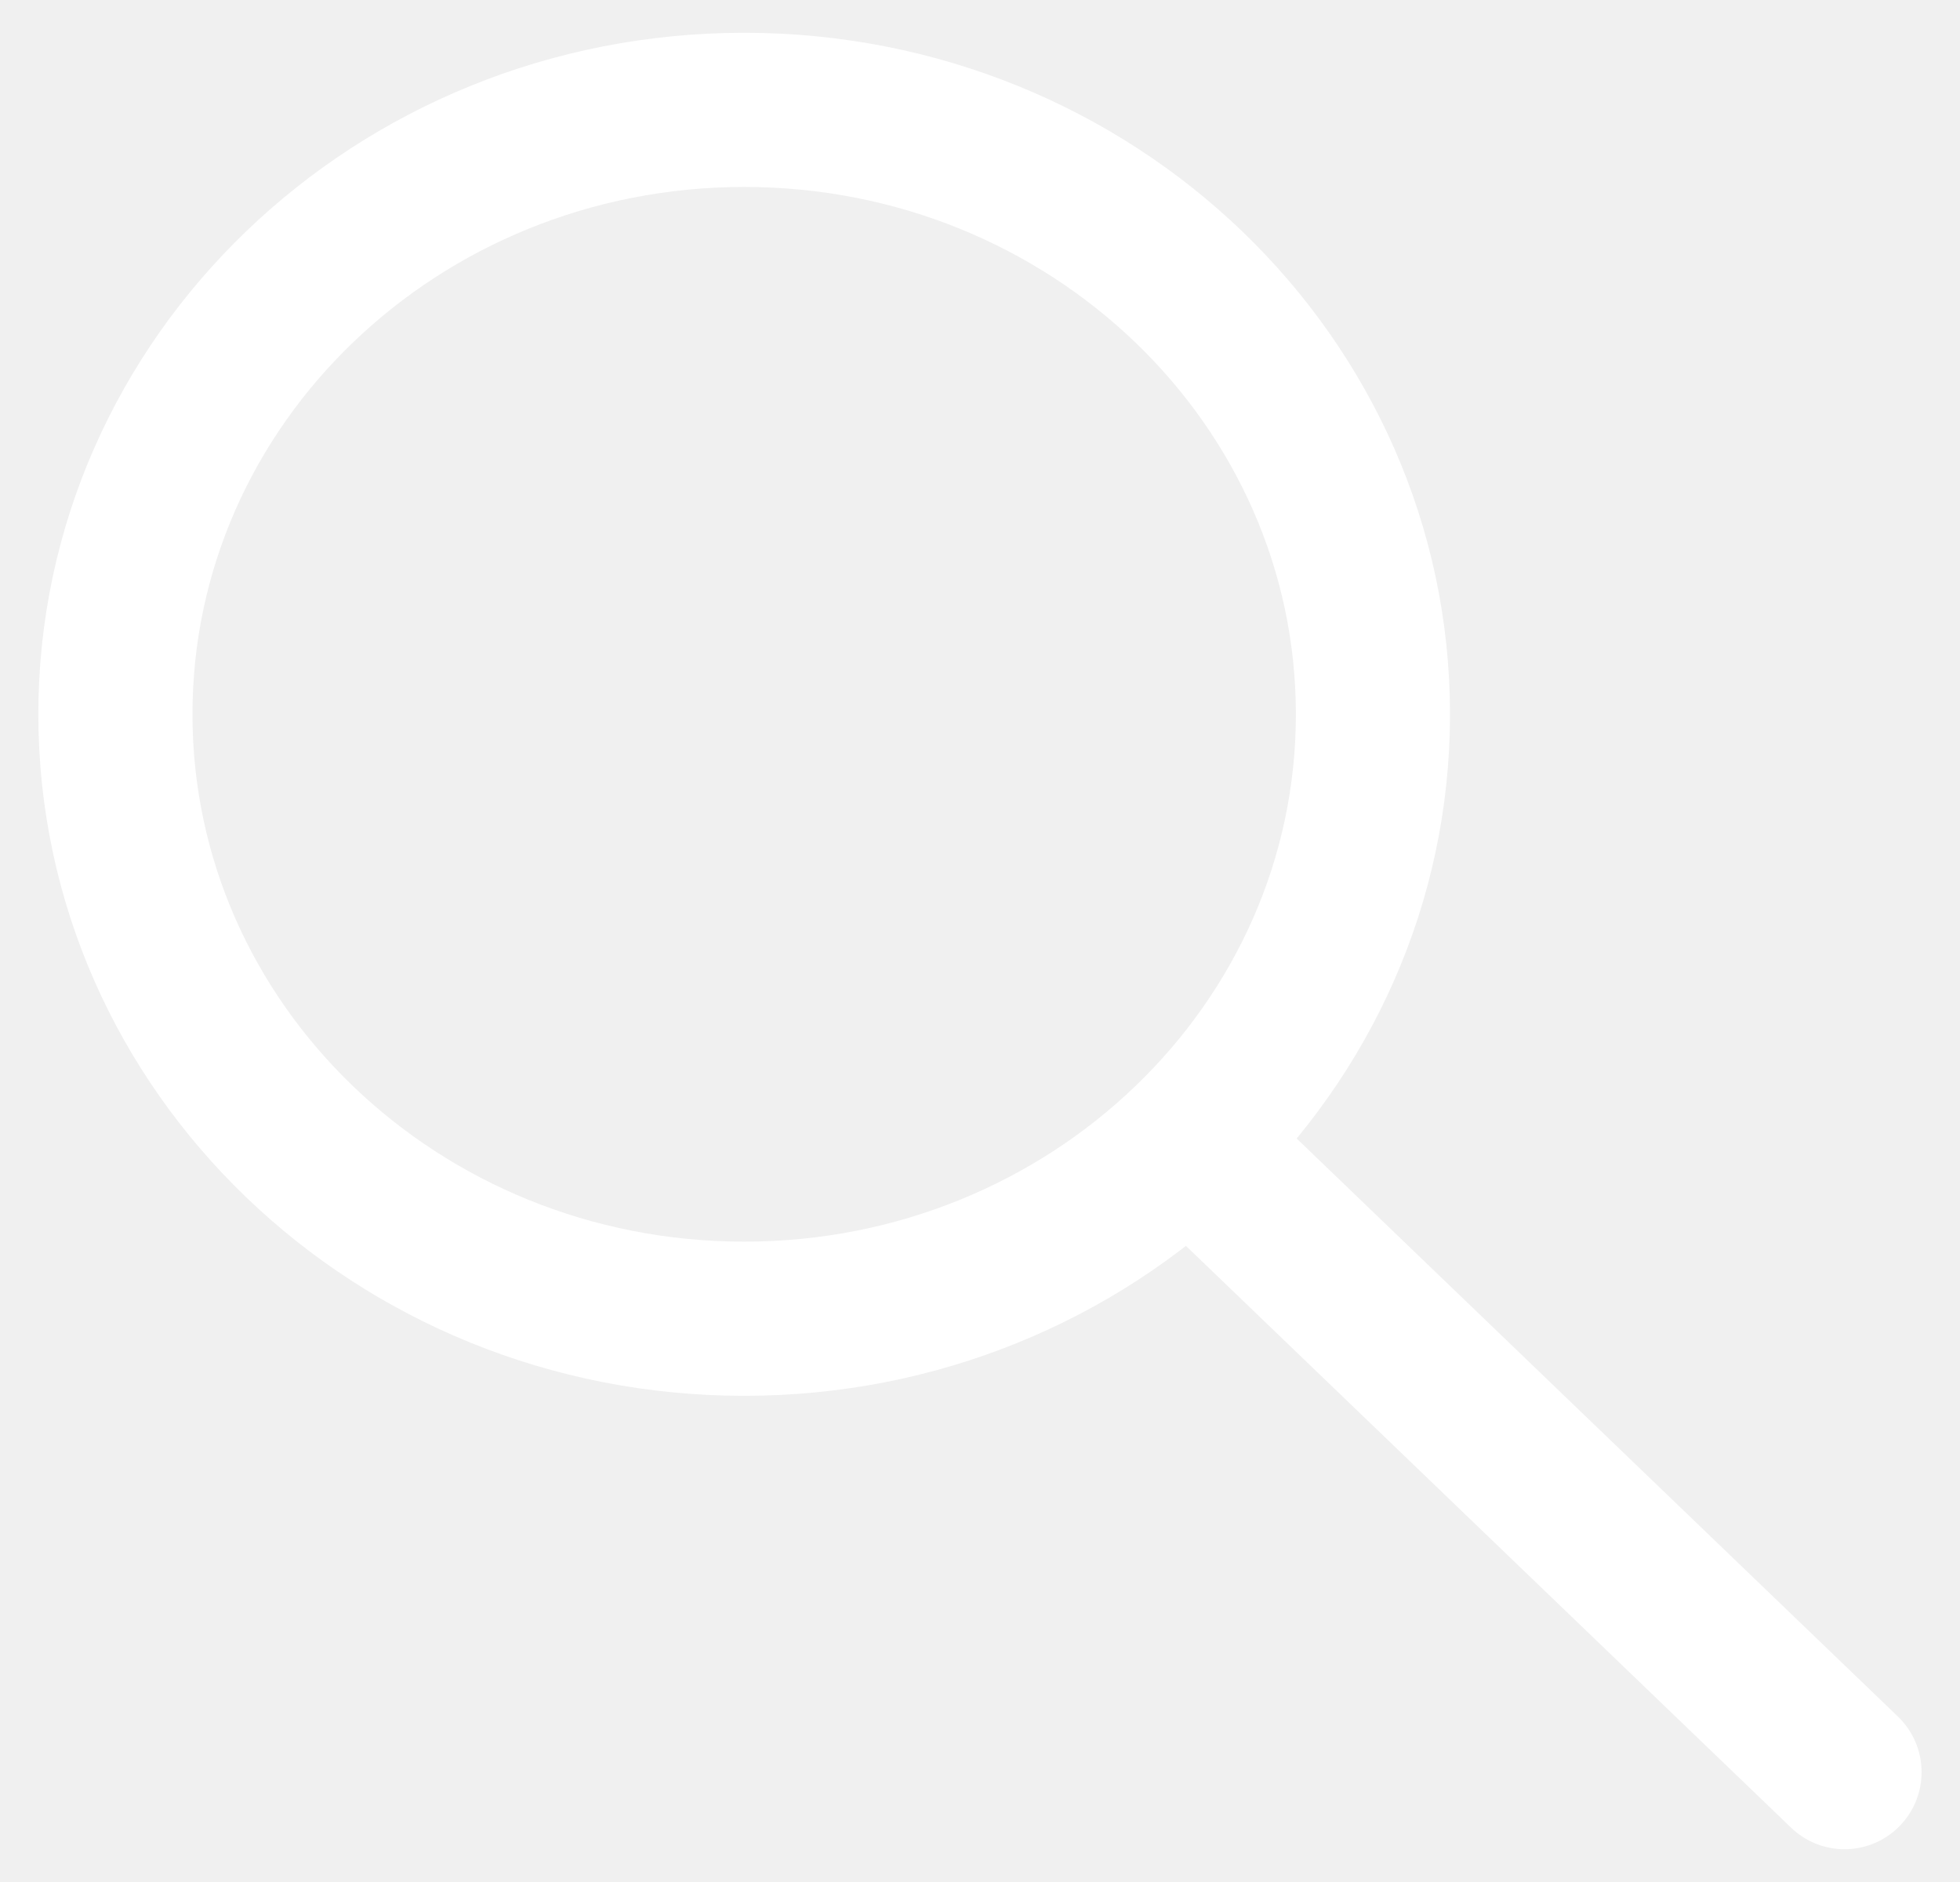
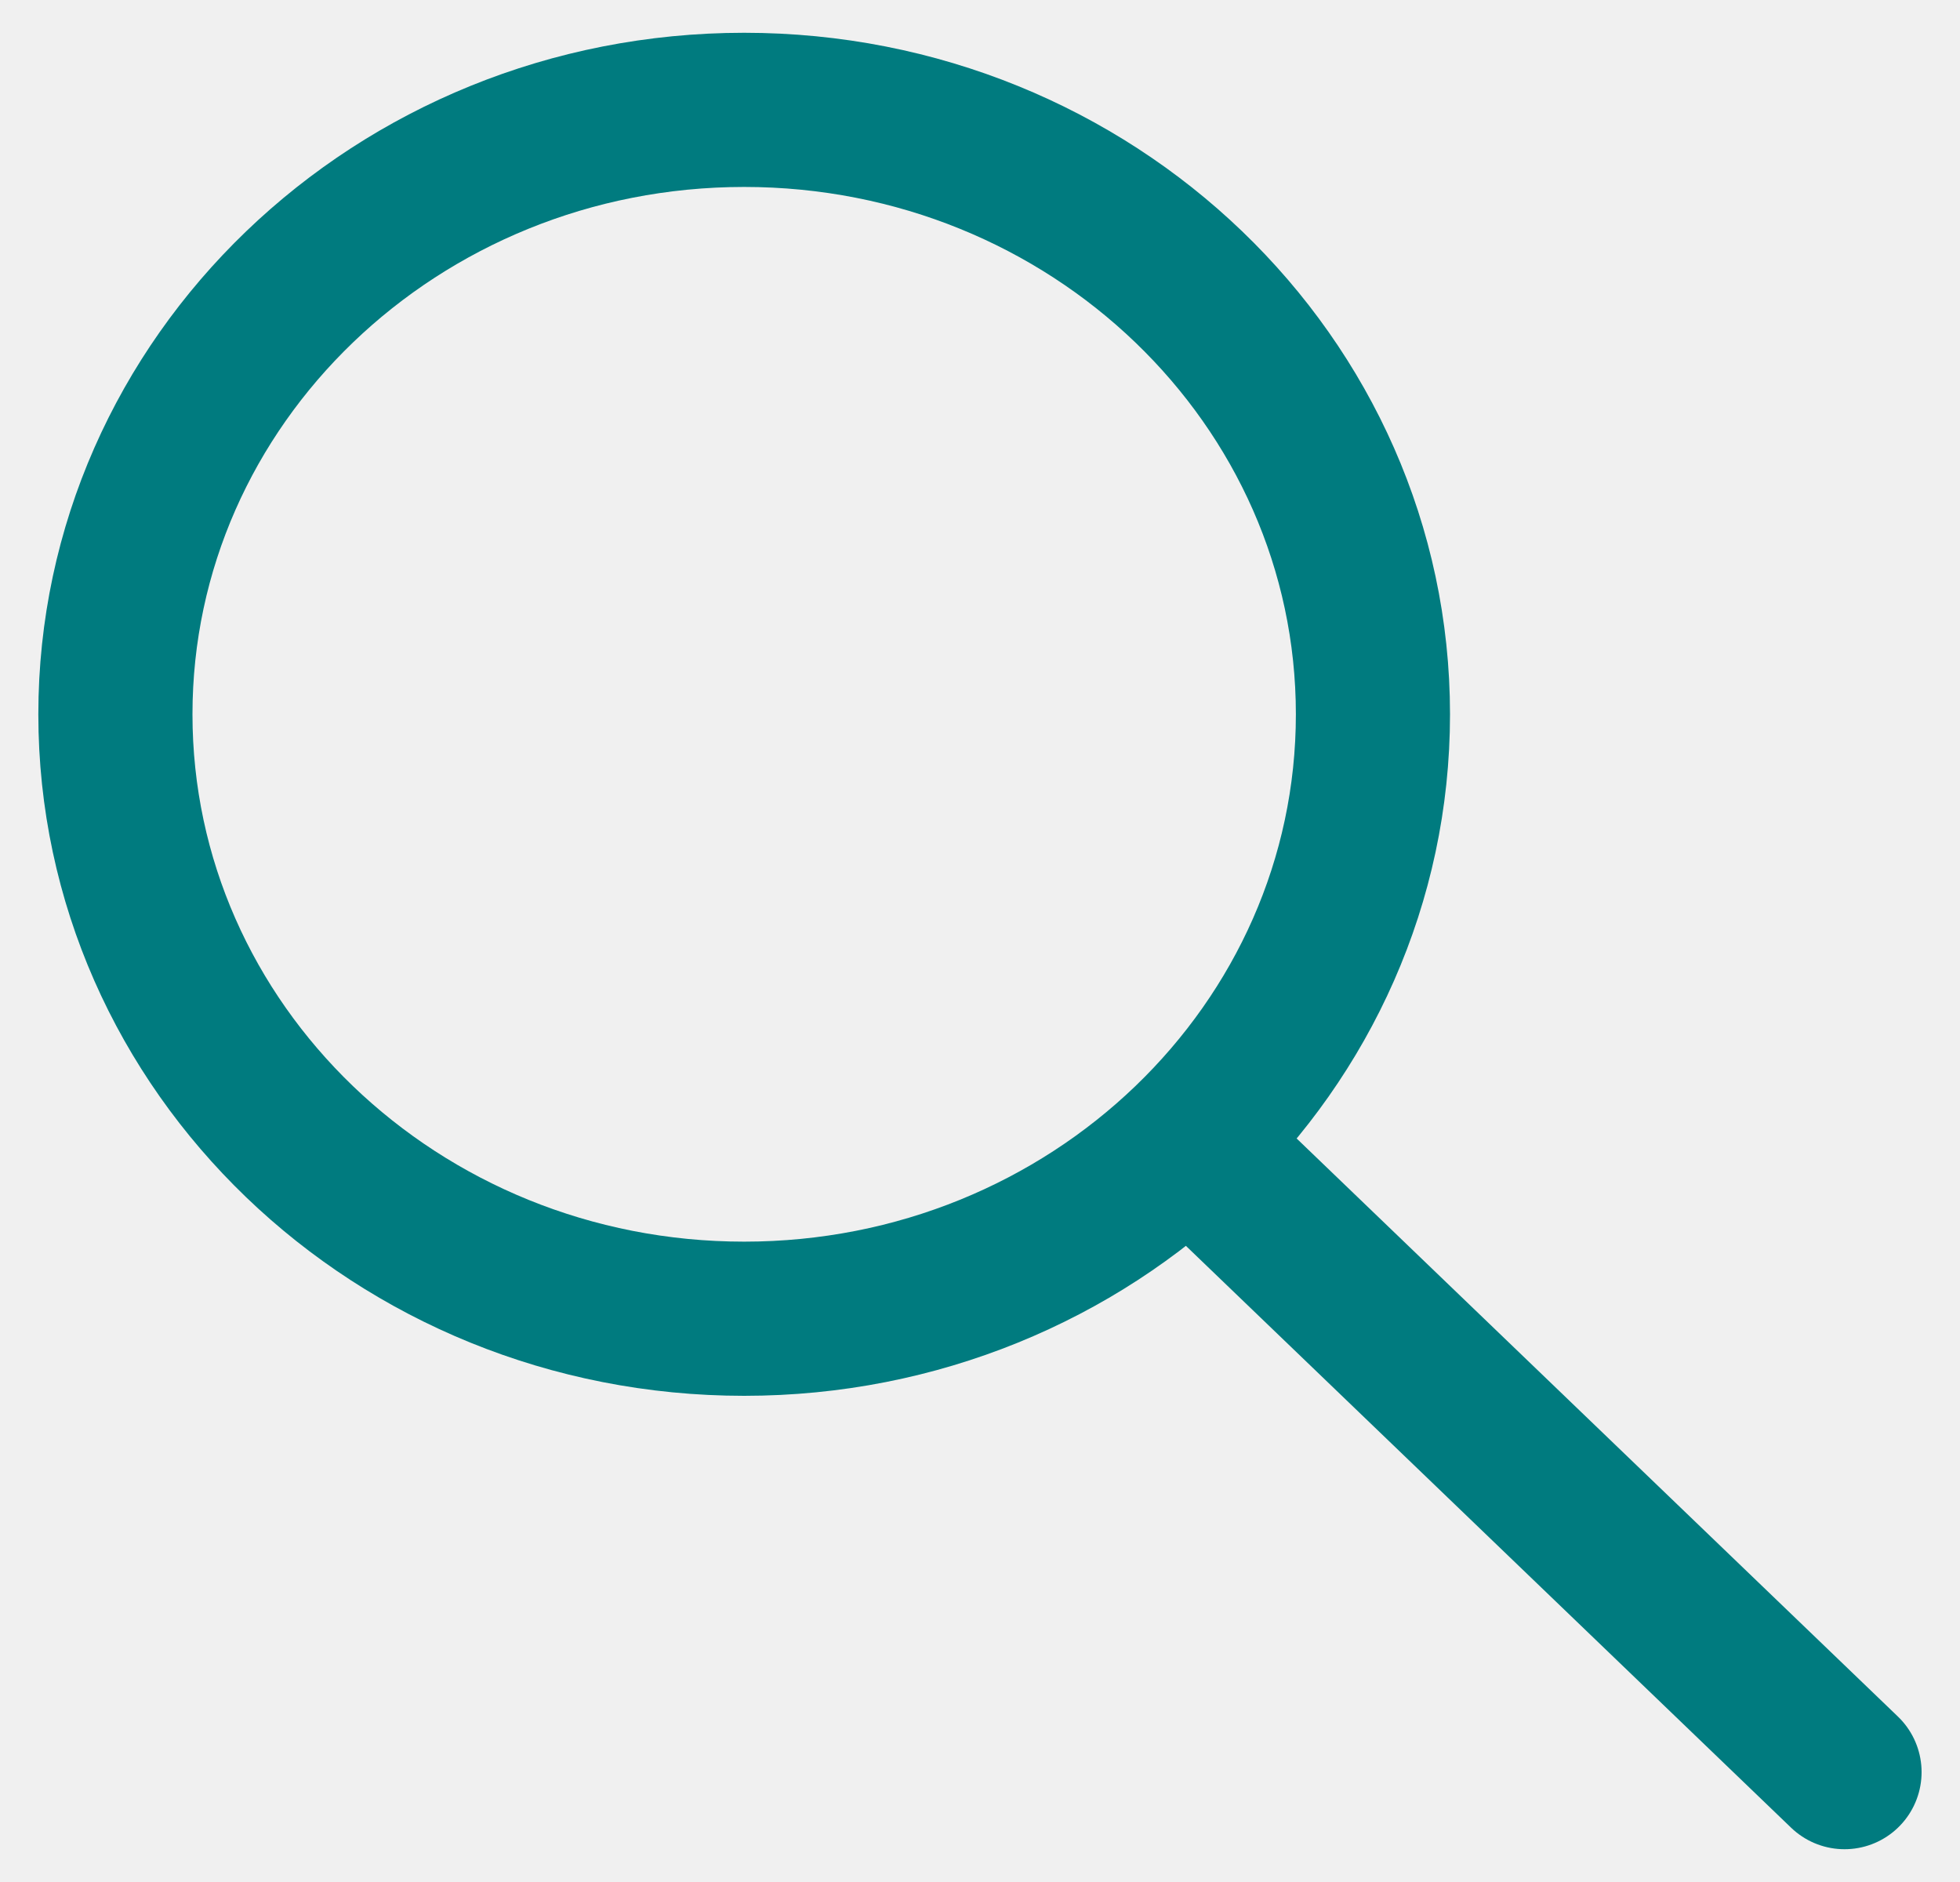
- <svg xmlns="http://www.w3.org/2000/svg" version="1.1" id="Layer_1" x="0px" y="0px" width="25px" height="24px" viewBox="0 0 25 24" enable-background="new 0 0 25 24" xml:space="preserve">
-   <g>
-     <ellipse fill="none" stroke="#FFFFFF" stroke-width="1.966" stroke-linecap="round" stroke-linejoin="round" stroke-miterlimit="10" cx="9.492" cy="9.109" rx="8.02" ry="7.708" />
-     <line fill="none" stroke="#FFFFFF" stroke-width="1.966" stroke-linecap="round" stroke-linejoin="round" stroke-miterlimit="10" x1="23.527" y1="22.599" x2="15.457" y2="14.842" />
-   </g>
+ <svg xmlns="http://www.w3.org/2000/svg" width="25" height="24" viewBox="0 0 25 24" fill="none">
+   <path d="M9.492 16.817C13.921 16.817 17.512 13.366 17.512 9.109C17.512 4.852 13.921 1.401 9.492 1.401C5.063 1.401 1.472 4.852 1.472 9.109C1.472 13.366 5.063 16.817 9.492 16.817Z" stroke="#007B7F" stroke-width="1.966" stroke-miterlimit="10" stroke-linecap="round" stroke-linejoin="round" />
+   <path d="M23.527 22.599L15.457 14.842" stroke="#007B7F" stroke-width="1.966" stroke-miterlimit="10" stroke-linecap="round" stroke-linejoin="round" />
</svg>
